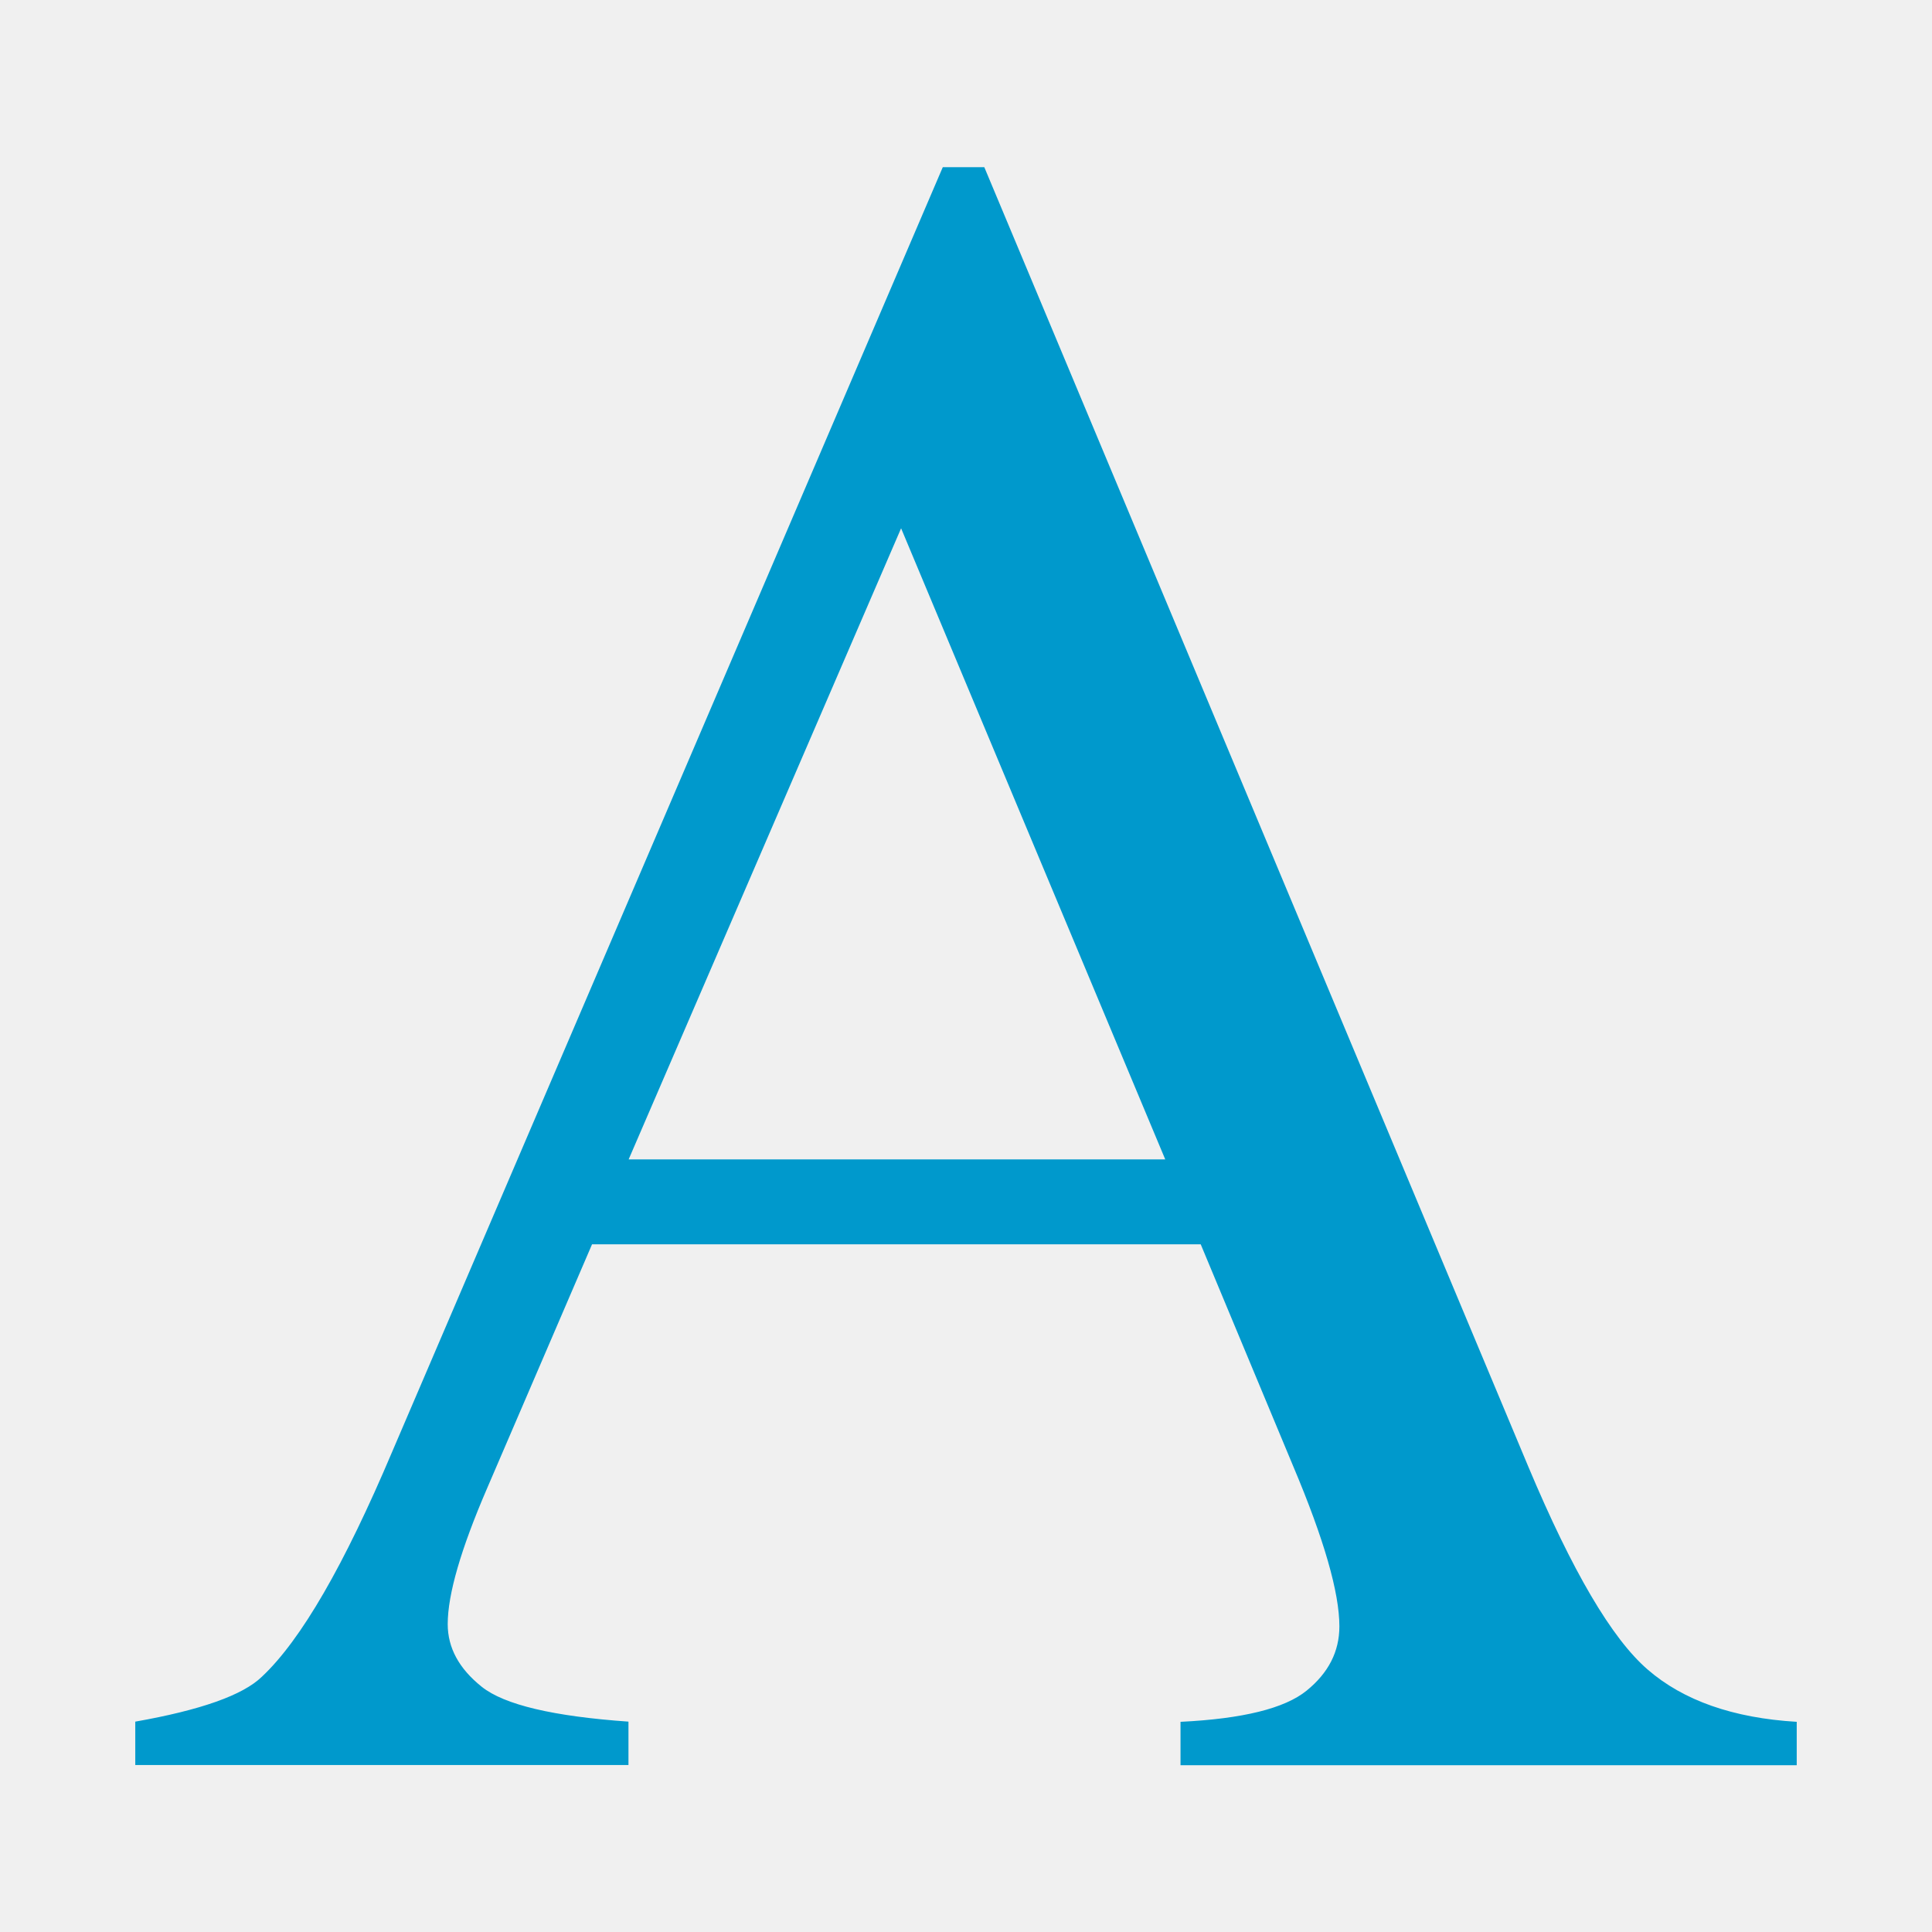
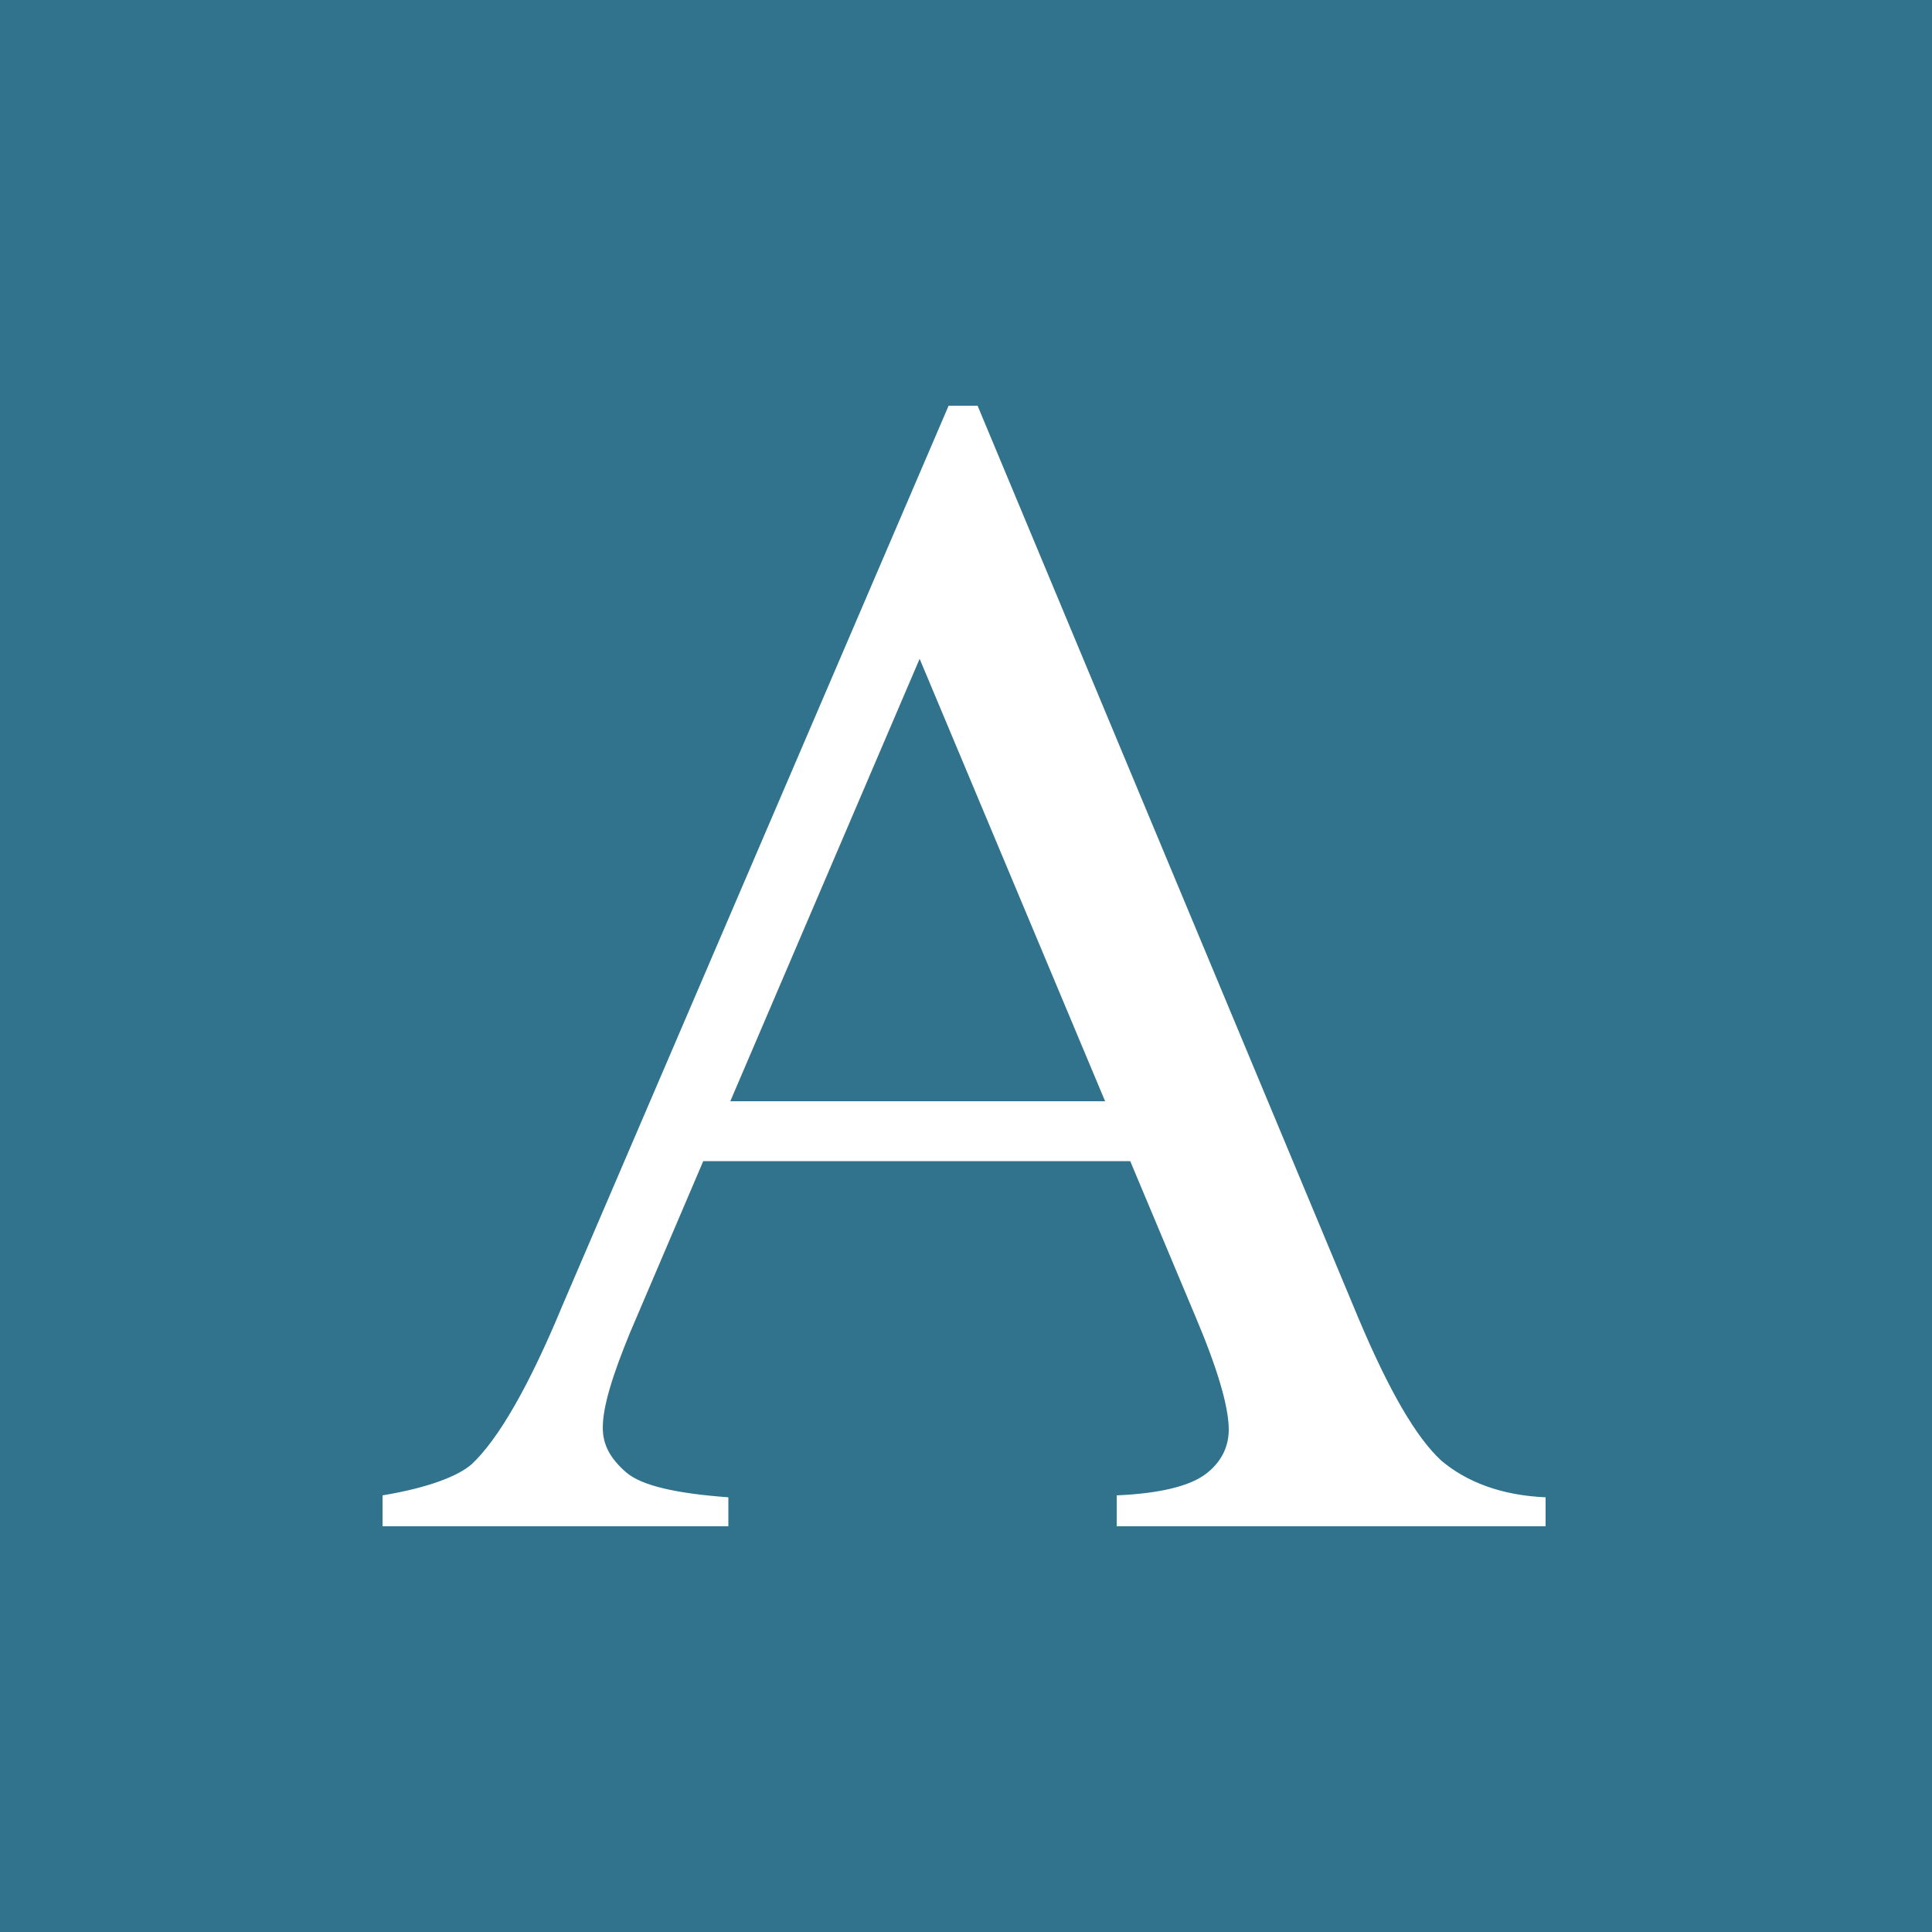
- <svg xmlns="http://www.w3.org/2000/svg" version="1.1" id="Layer_1" x="0px" y="0px" viewBox="0 0 1024 1024" style="enable-background:new 0 0 1024 1024;" xml:space="preserve">
+ <svg xmlns="http://www.w3.org/2000/svg" version="1.1" id="Layer_1" x="0px" y="0px" viewBox="0 0 100 100" style="enable-background:new 0 0 100 100;" xml:space="preserve">
  <style type="text/css">
- 	.st0{fill:#0099CC;}
+ 	.st0{fill:#31728C;}
+ 	.st1{fill:#FFFFFF;}
</style>
-   <g>
-     <path class="st0" d="M636.4,659.5H313.8L258.1,789c-13.8,32-20.8,56-20.8,71.8c0,12.6,6,23.6,18,33.2c12,9.6,38,15.7,77.8,18.5v23   H71.7v-23c34.6-6.1,57-14,67.1-23.8c20.8-19.5,43.7-59.3,69-119.1l291.9-681h22l288.4,688.9c23.2,55.2,44.2,91,63.2,107.4   c18.9,16.4,45.3,25.7,79,27.7v23H625.7v-23c33-1.6,55.2-7.1,66.8-16.5s17.4-20.7,17.4-34.1c0-17.9-8.1-46.1-24.4-84.7L636.4,659.5z    M617.6,614.5L477.6,280L333.2,614.5H617.6z" />
-   </g>
+   <rect class="st0" width="100" height="100" />
+   <path id="A" class="st1" d="M58.5,60.1H36.4L32.6,69c-0.9,2.2-1.4,3.8-1.4,4.9c0,0.9,0.4,1.6,1.2,2.3s2.6,1.1,5.3,1.3V79H19.8v-1.6  c2.4-0.4,3.9-1,4.6-1.6c1.4-1.3,3-4.1,4.7-8.2l20-46.6h1.5l19.7,47.2c1.6,3.8,3,6.2,4.3,7.4c1.3,1.1,3.1,1.8,5.4,1.9V79H57.8v-1.6  c2.3-0.1,3.8-0.5,4.6-1.1s1.2-1.4,1.2-2.3c0-1.2-0.6-3.2-1.7-5.8L58.5,60.1z M57.2,57l-9.6-22.9L37.8,57H57.2z" />
</svg>
